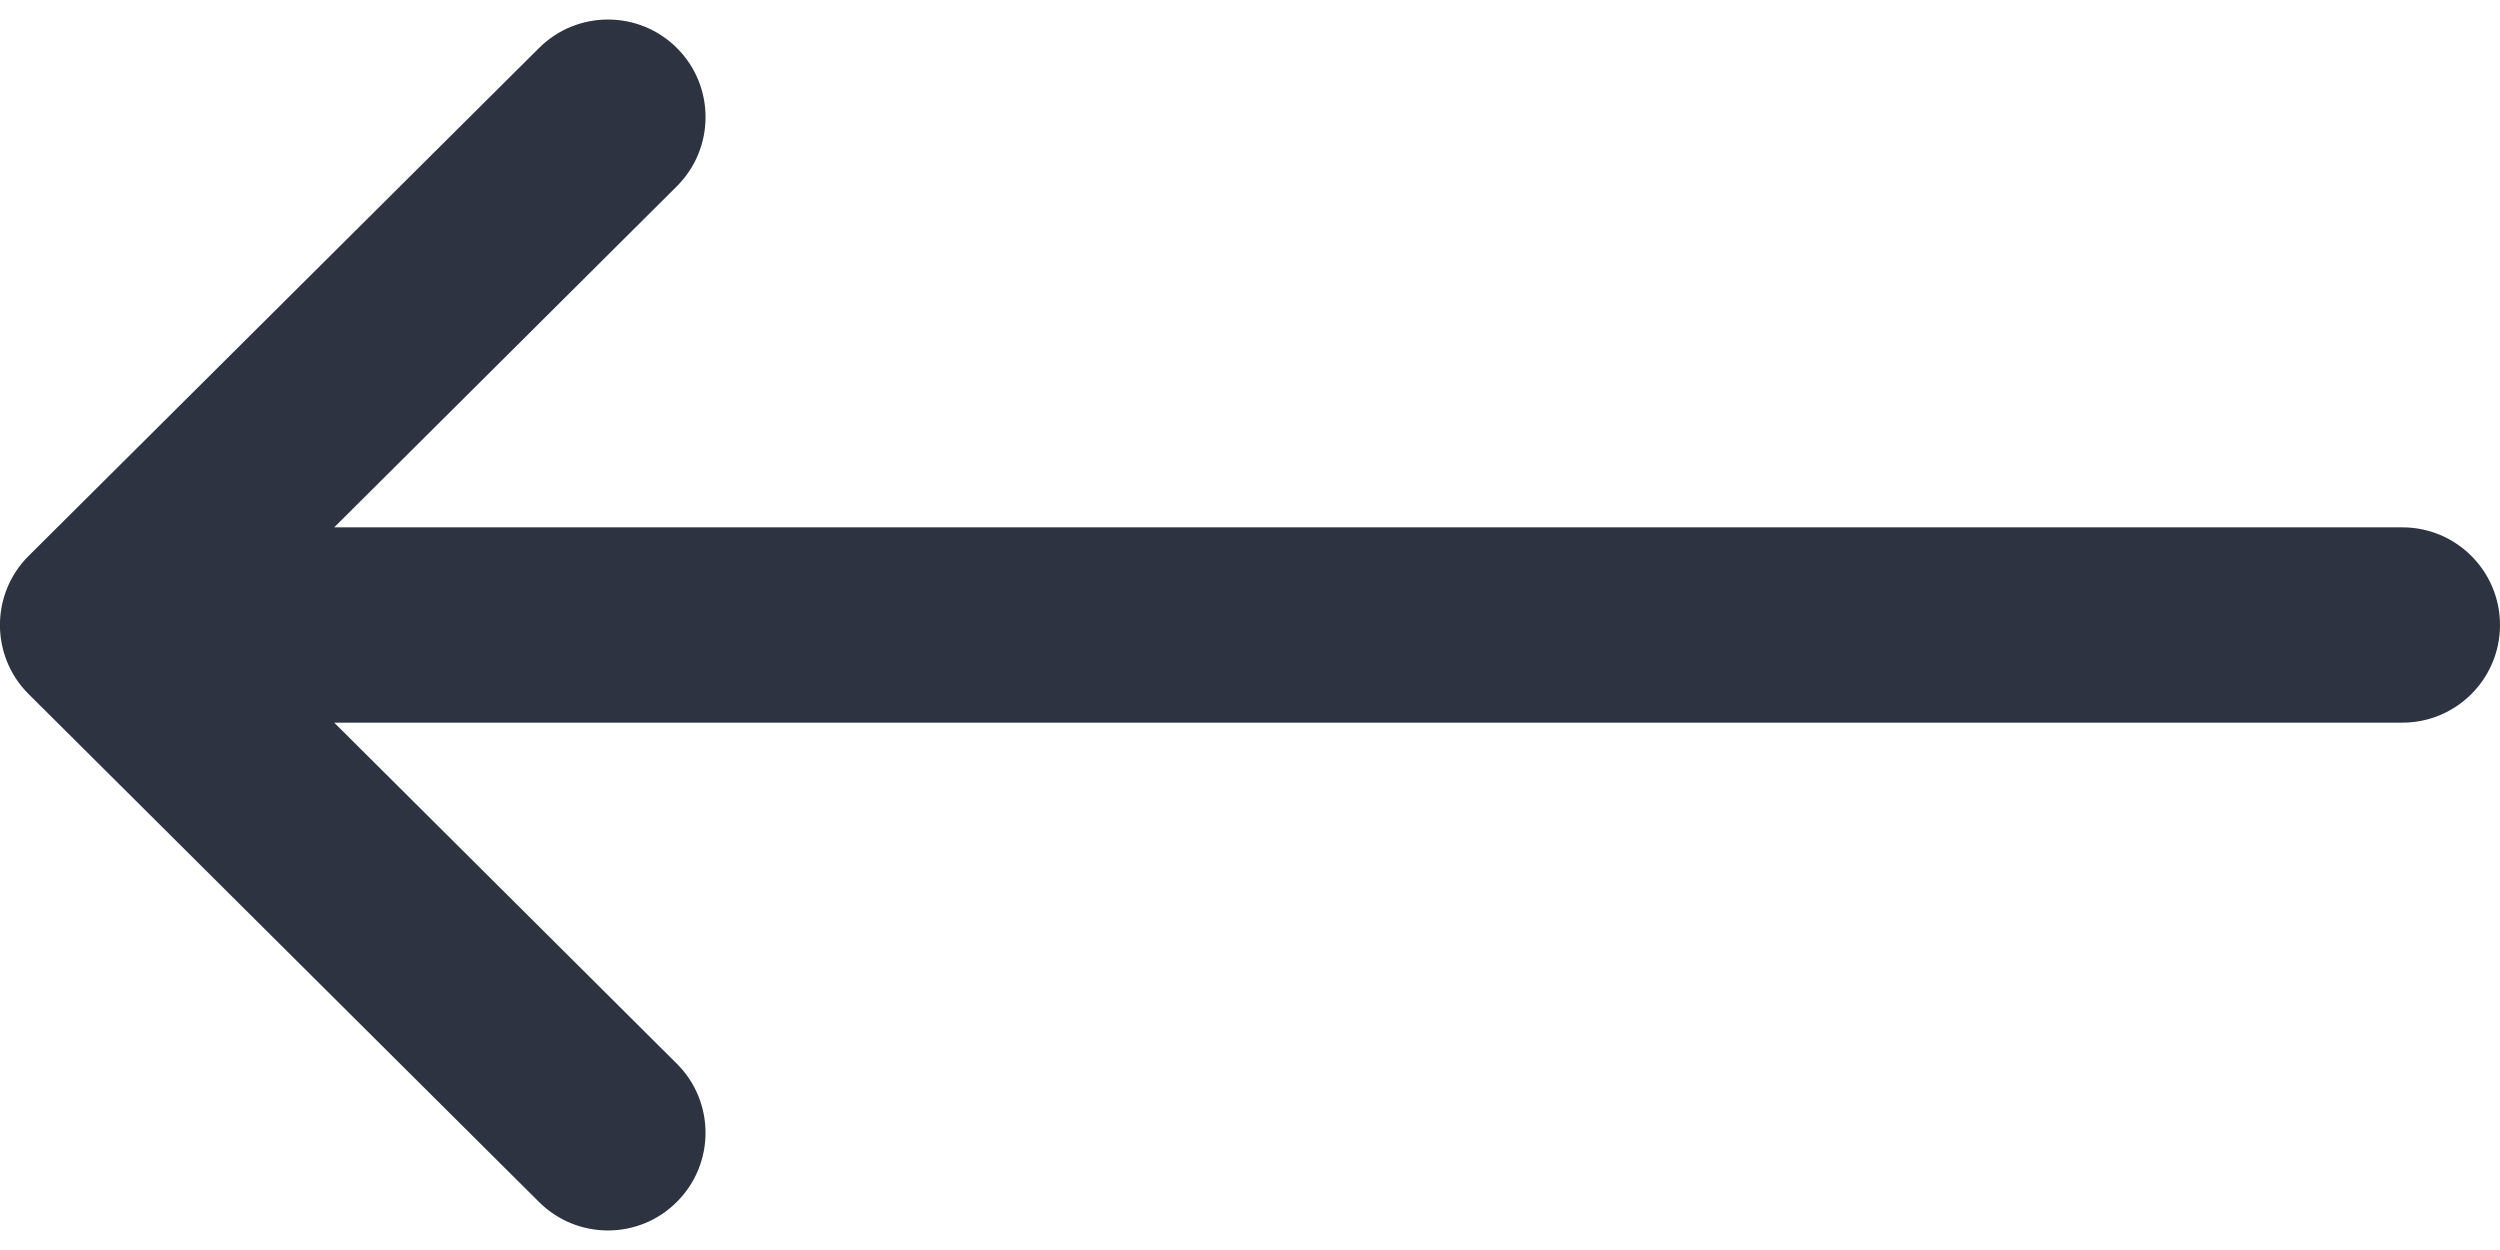
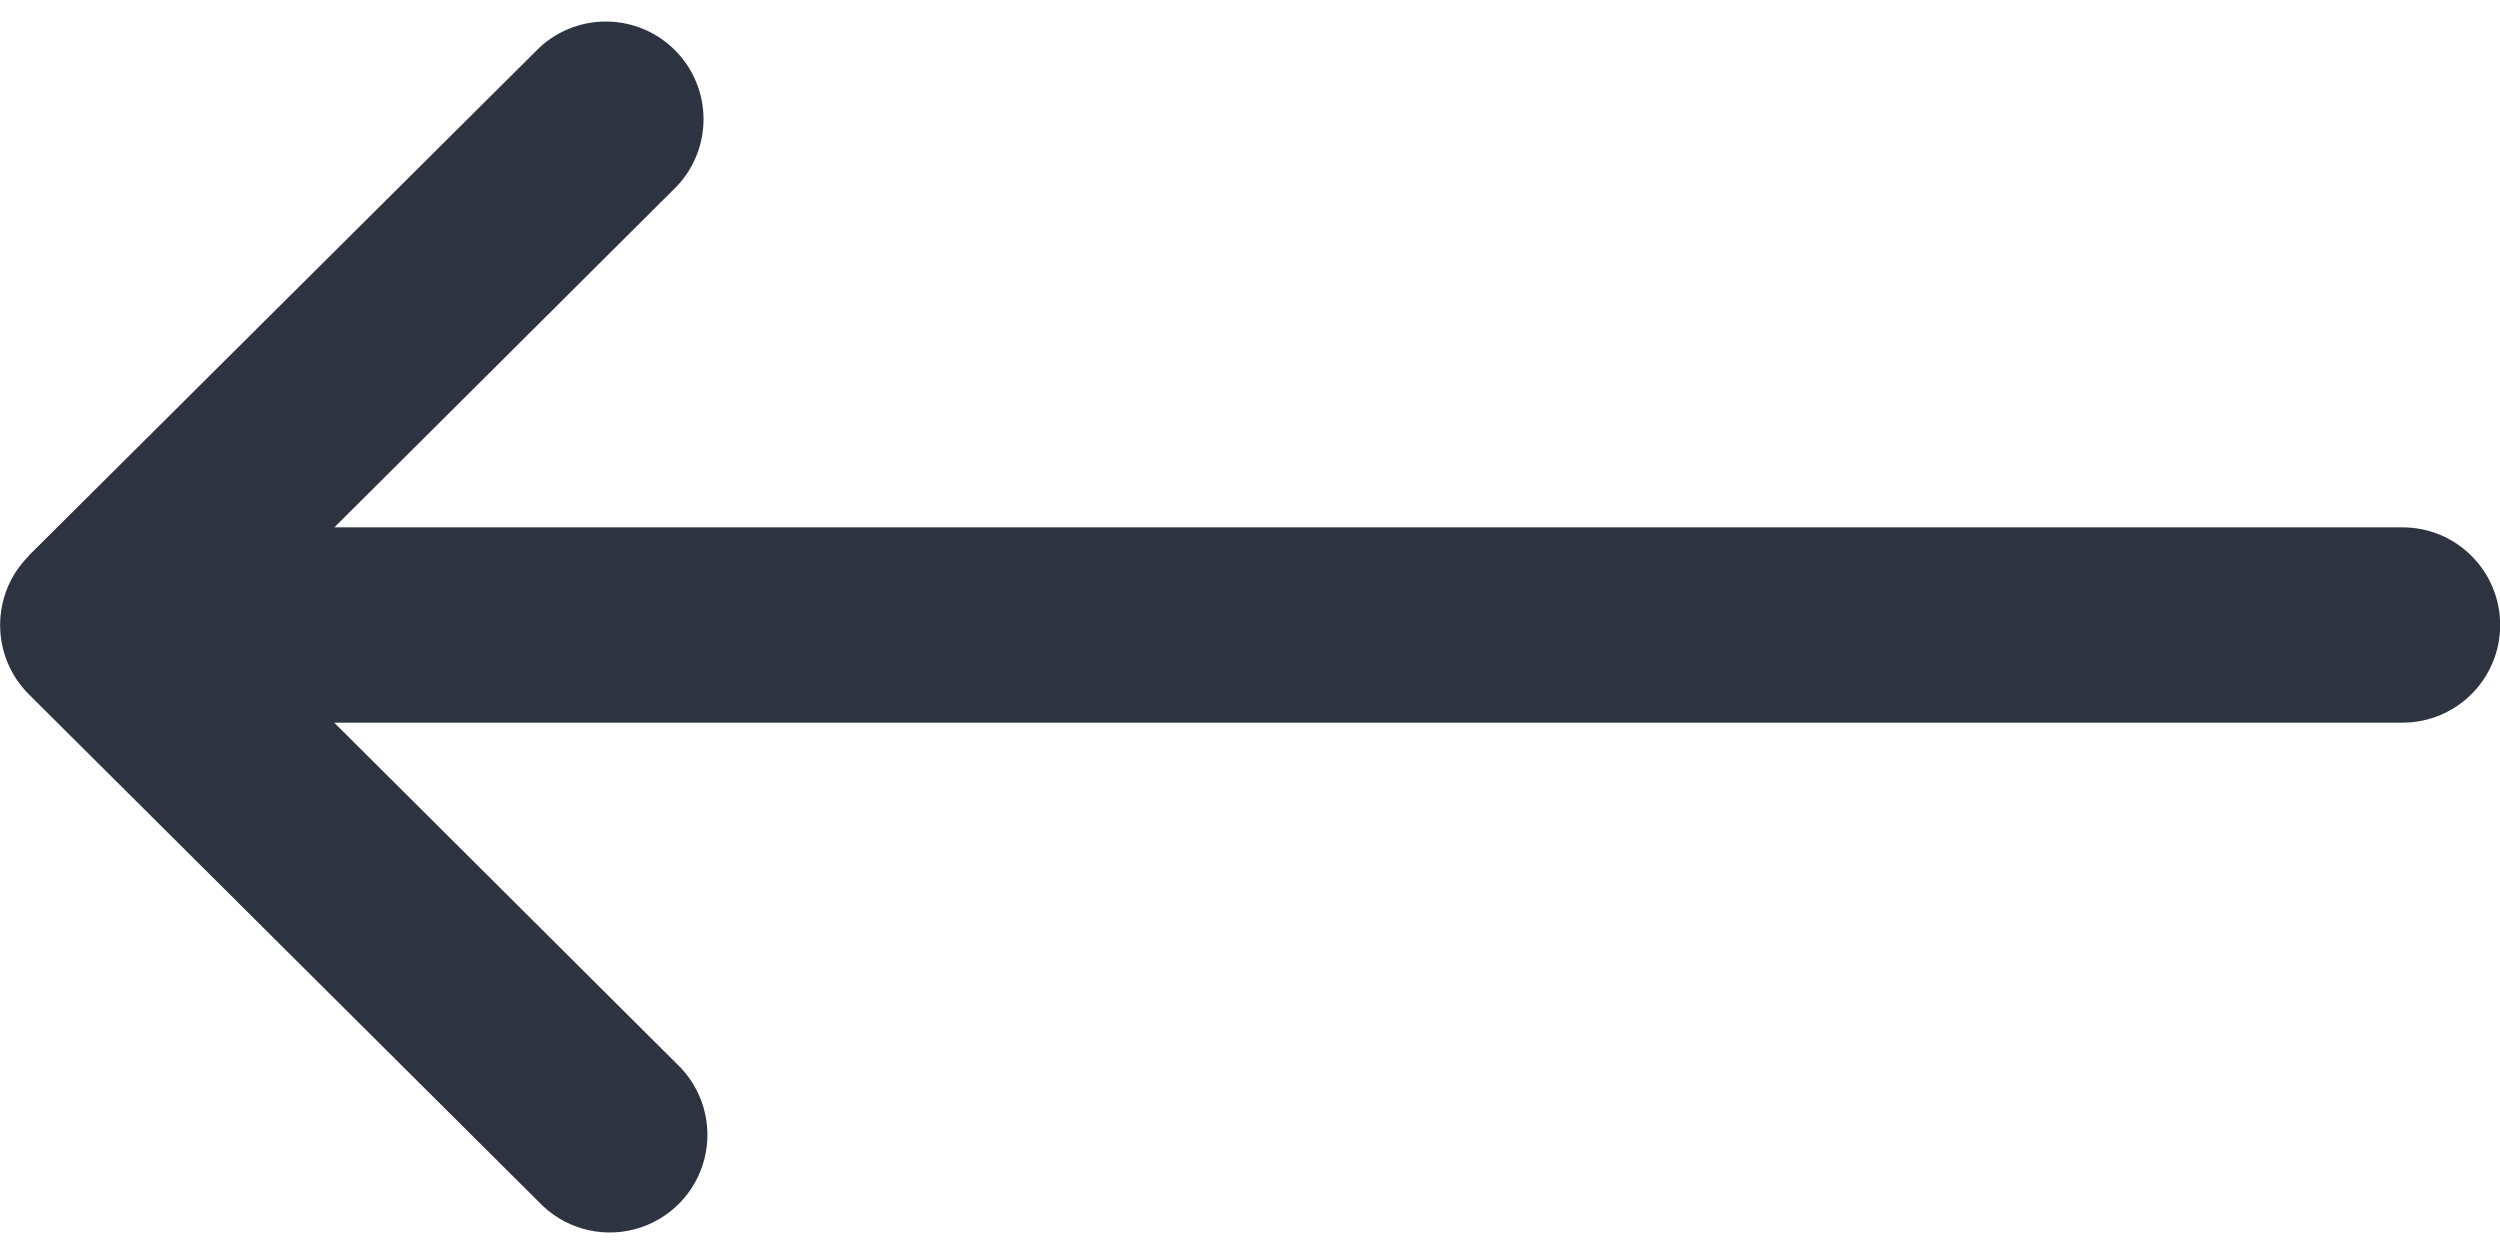
- <svg xmlns="http://www.w3.org/2000/svg" width="16" height="8" viewBox="0 0 16 8" fill="none">
-   <path d="M0.183 3.558C0.183 3.557 0.184 3.557 0.184 3.557L3.45 0.307C3.694 0.064 4.09 0.064 4.334 0.309C4.577 0.554 4.576 0.949 4.331 1.193L2.139 3.375H15.375C15.72 3.375 16 3.655 16 4C16 4.345 15.72 4.625 15.375 4.625H2.139L4.331 6.807C4.576 7.05 4.577 7.446 4.333 7.691C4.09 7.936 3.694 7.936 3.45 7.693L0.184 4.443C0.184 4.443 0.183 4.443 0.183 4.442C-0.062 4.198 -0.061 3.801 0.183 3.558Z" fill="#2D3341" />
+ <svg xmlns="http://www.w3.org/2000/svg" width="16" height="8" fill="none">
+   <path d="M.183 3.558v-.001L3.45.307a.625.625 0 01.881.886L2.14 3.375h13.236a.625.625 0 110 1.25H2.139L4.33 6.807a.625.625 0 11-.881.886L.184 4.443a.626.626 0 010-.885z" fill="#2D3341" />
</svg>
